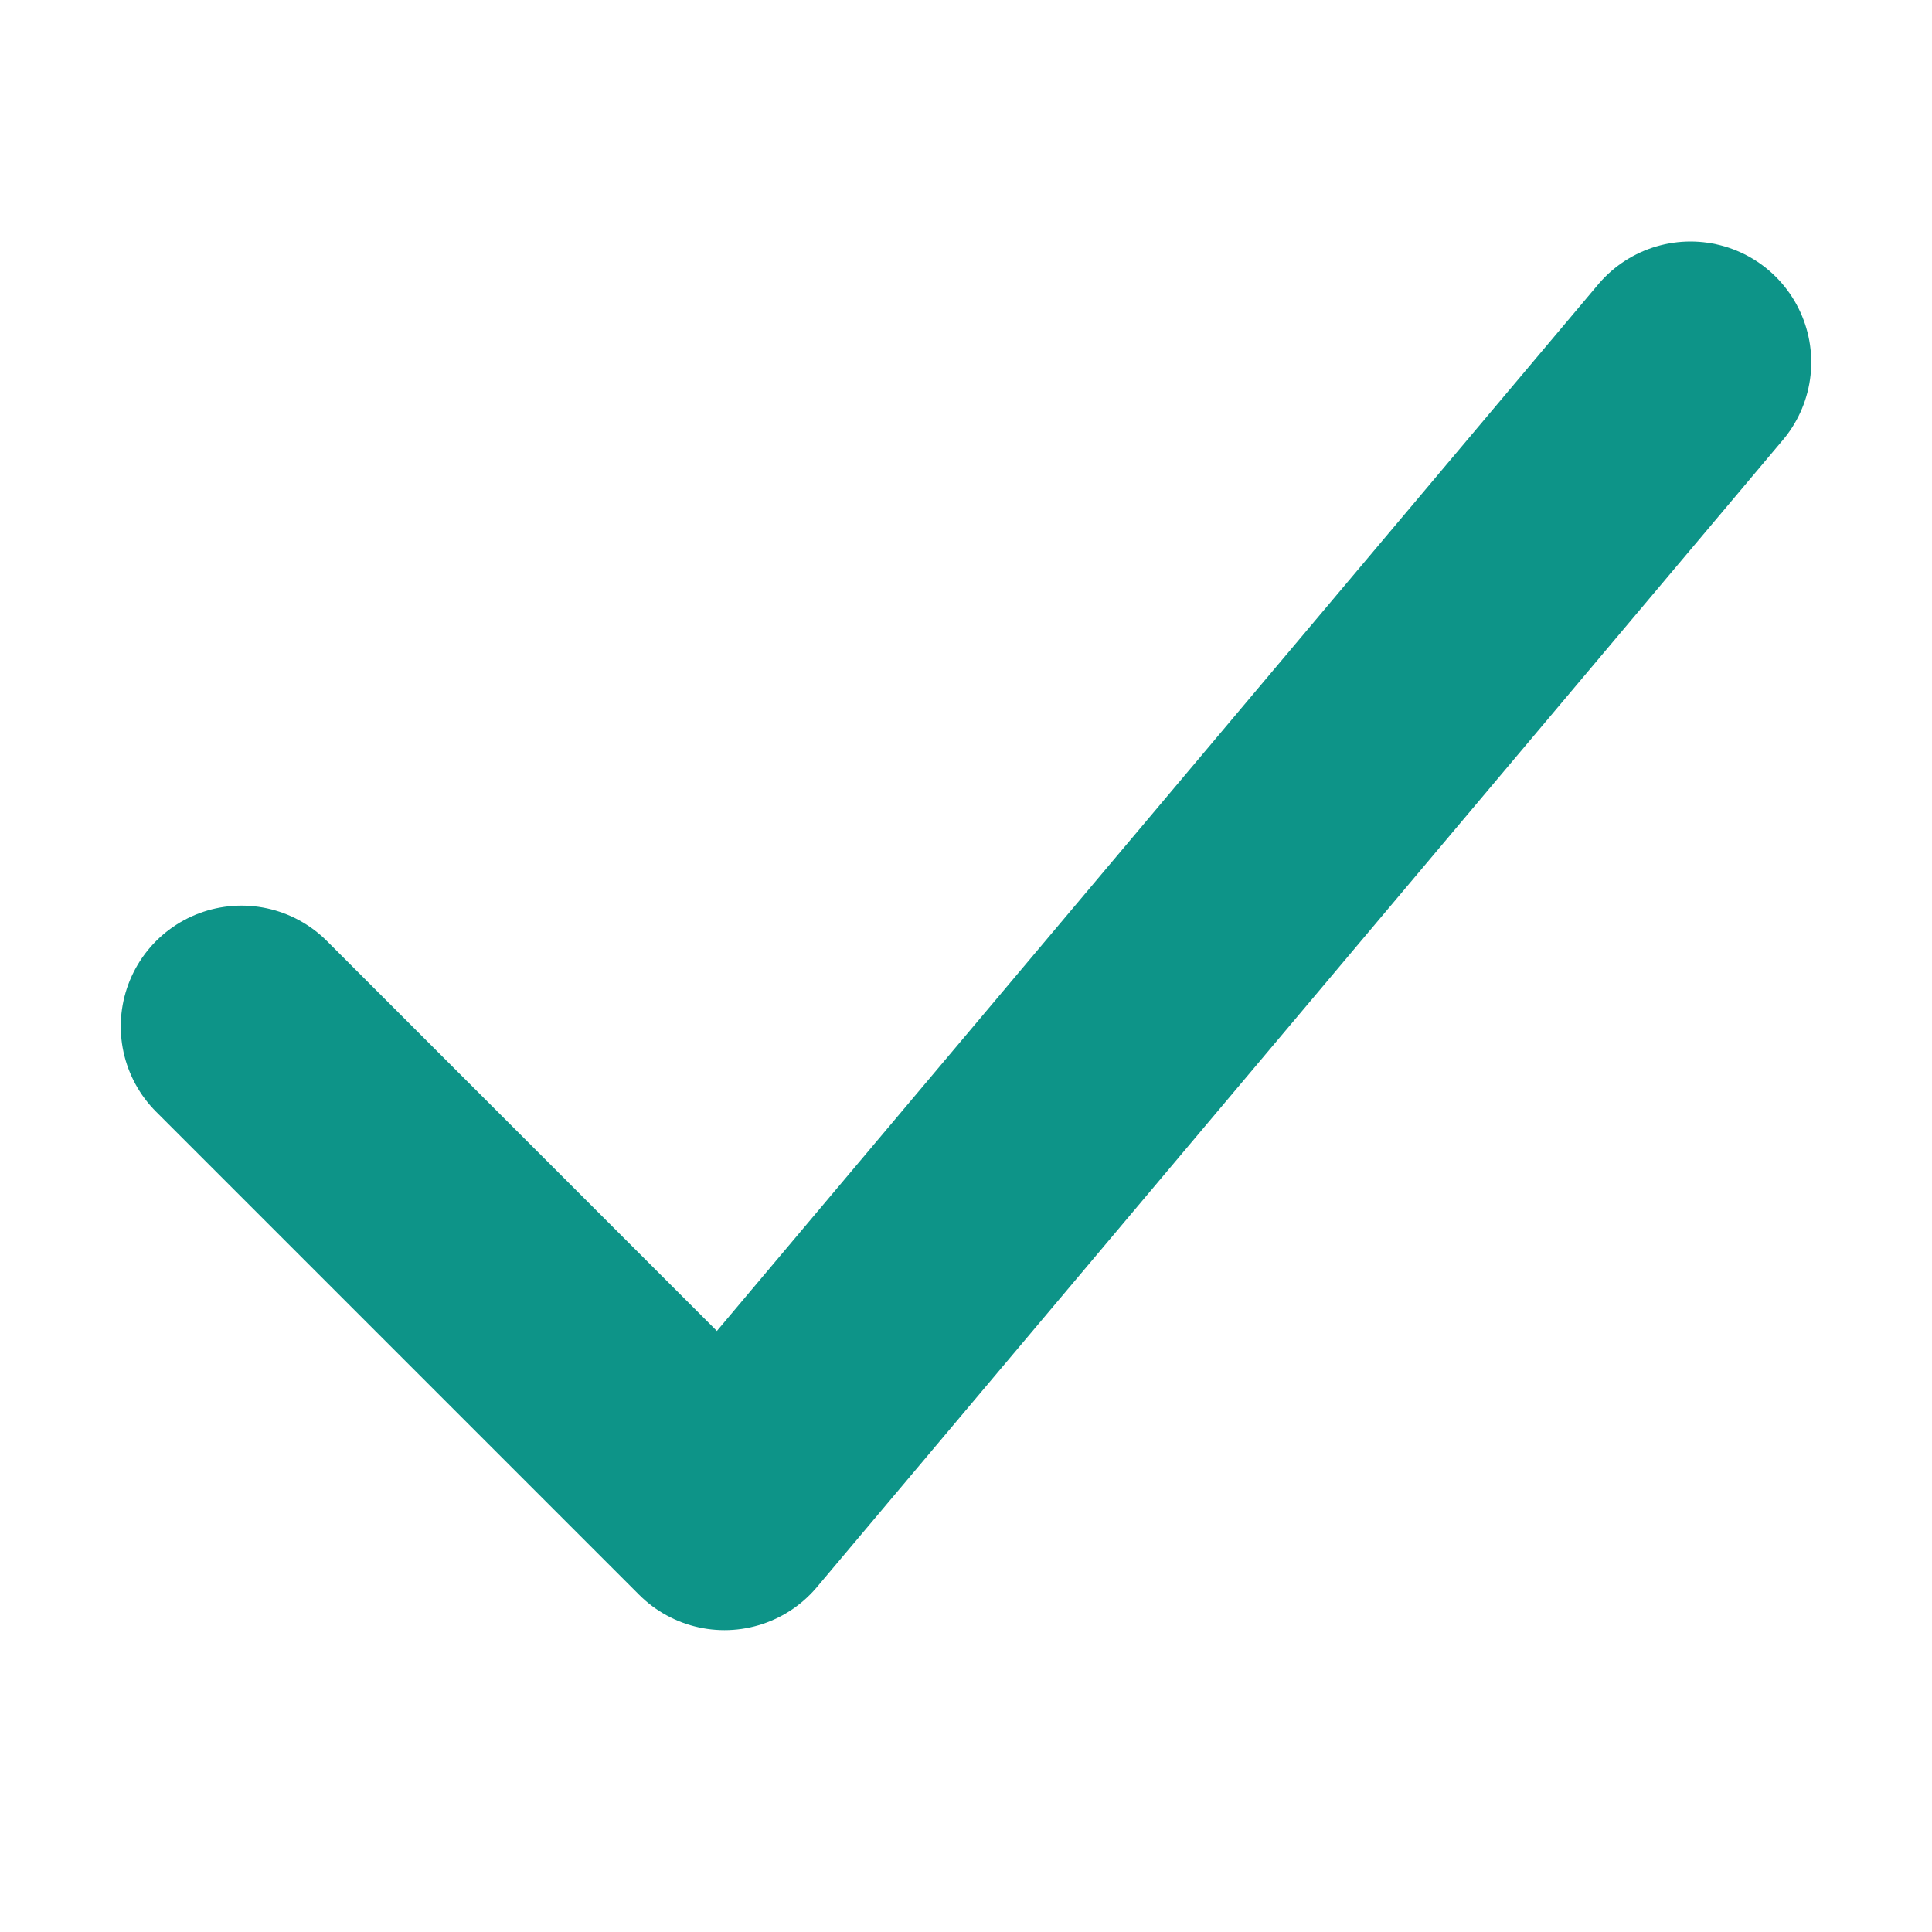
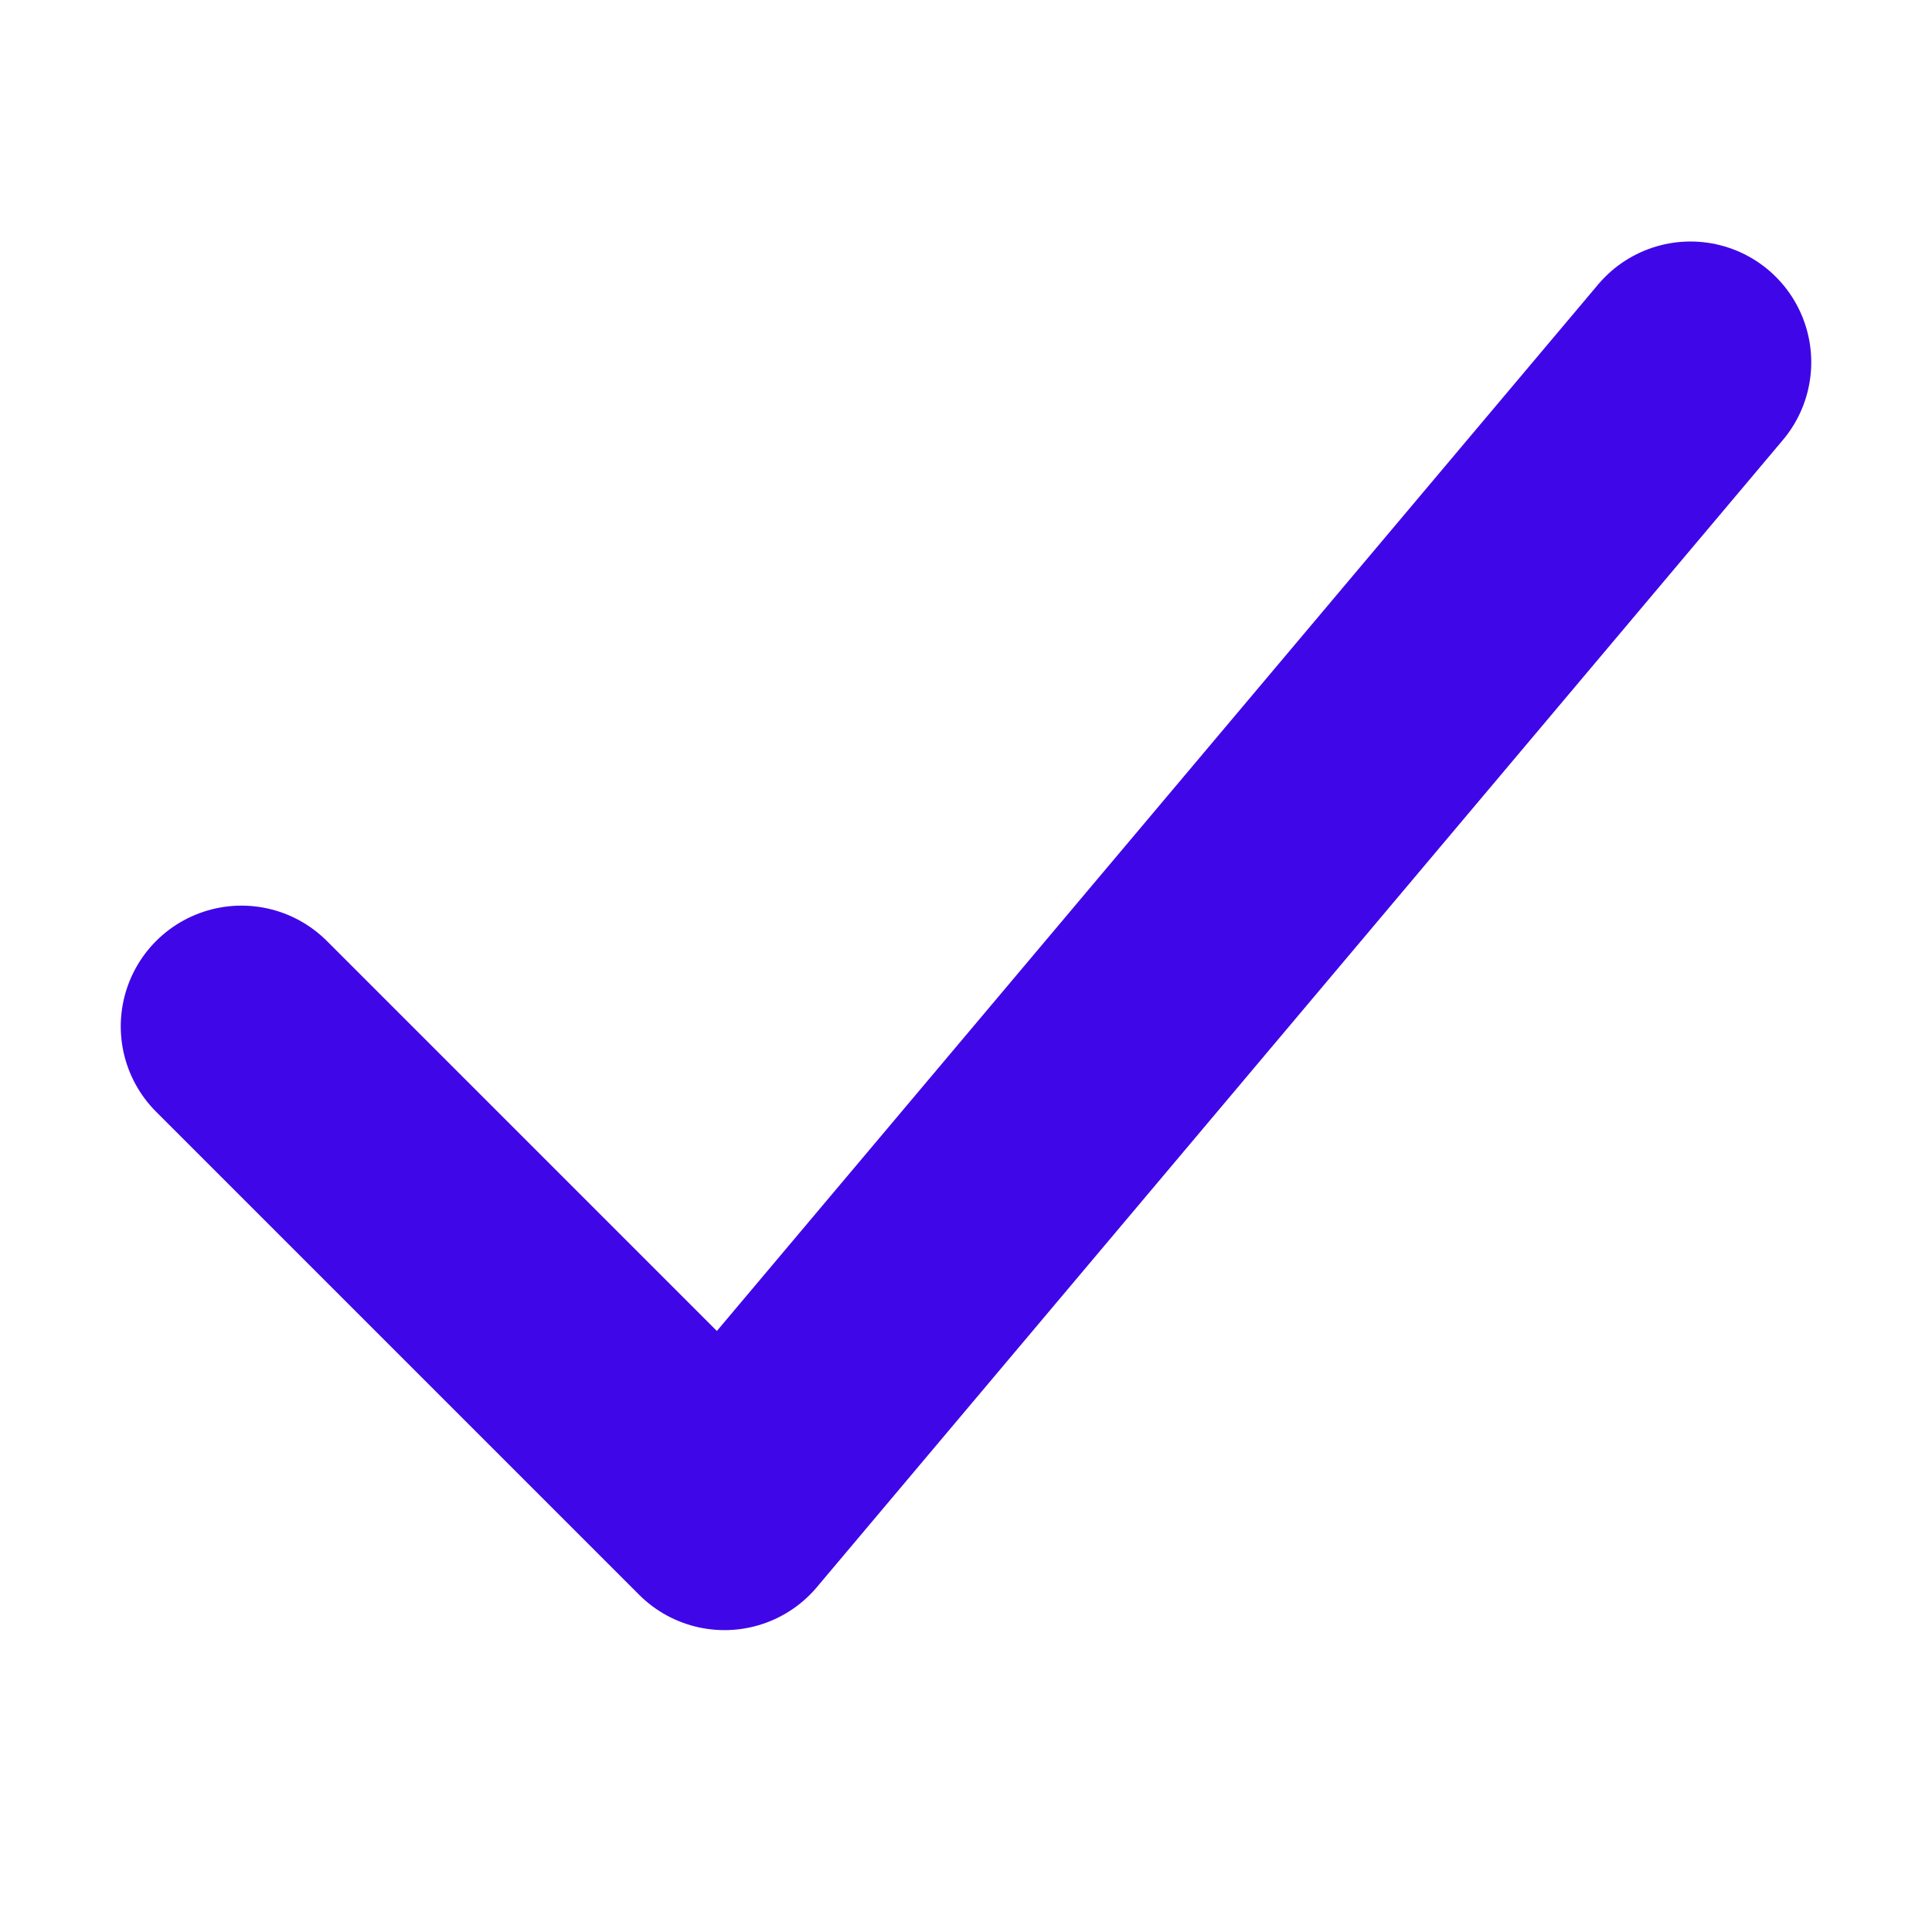
<svg xmlns="http://www.w3.org/2000/svg" width="32" height="32" viewBox="0 0 32 32" fill="none">
-   <path d="M4 17 L12 25 L28 6" stroke="#0d9488" stroke-width="4" stroke-linecap="round" stroke-linejoin="round" />
+   <path d="M4 17 L12 25 L28 6" stroke="#3f07e8" stroke-width="4" stroke-linecap="round" stroke-linejoin="round" />
</svg>
